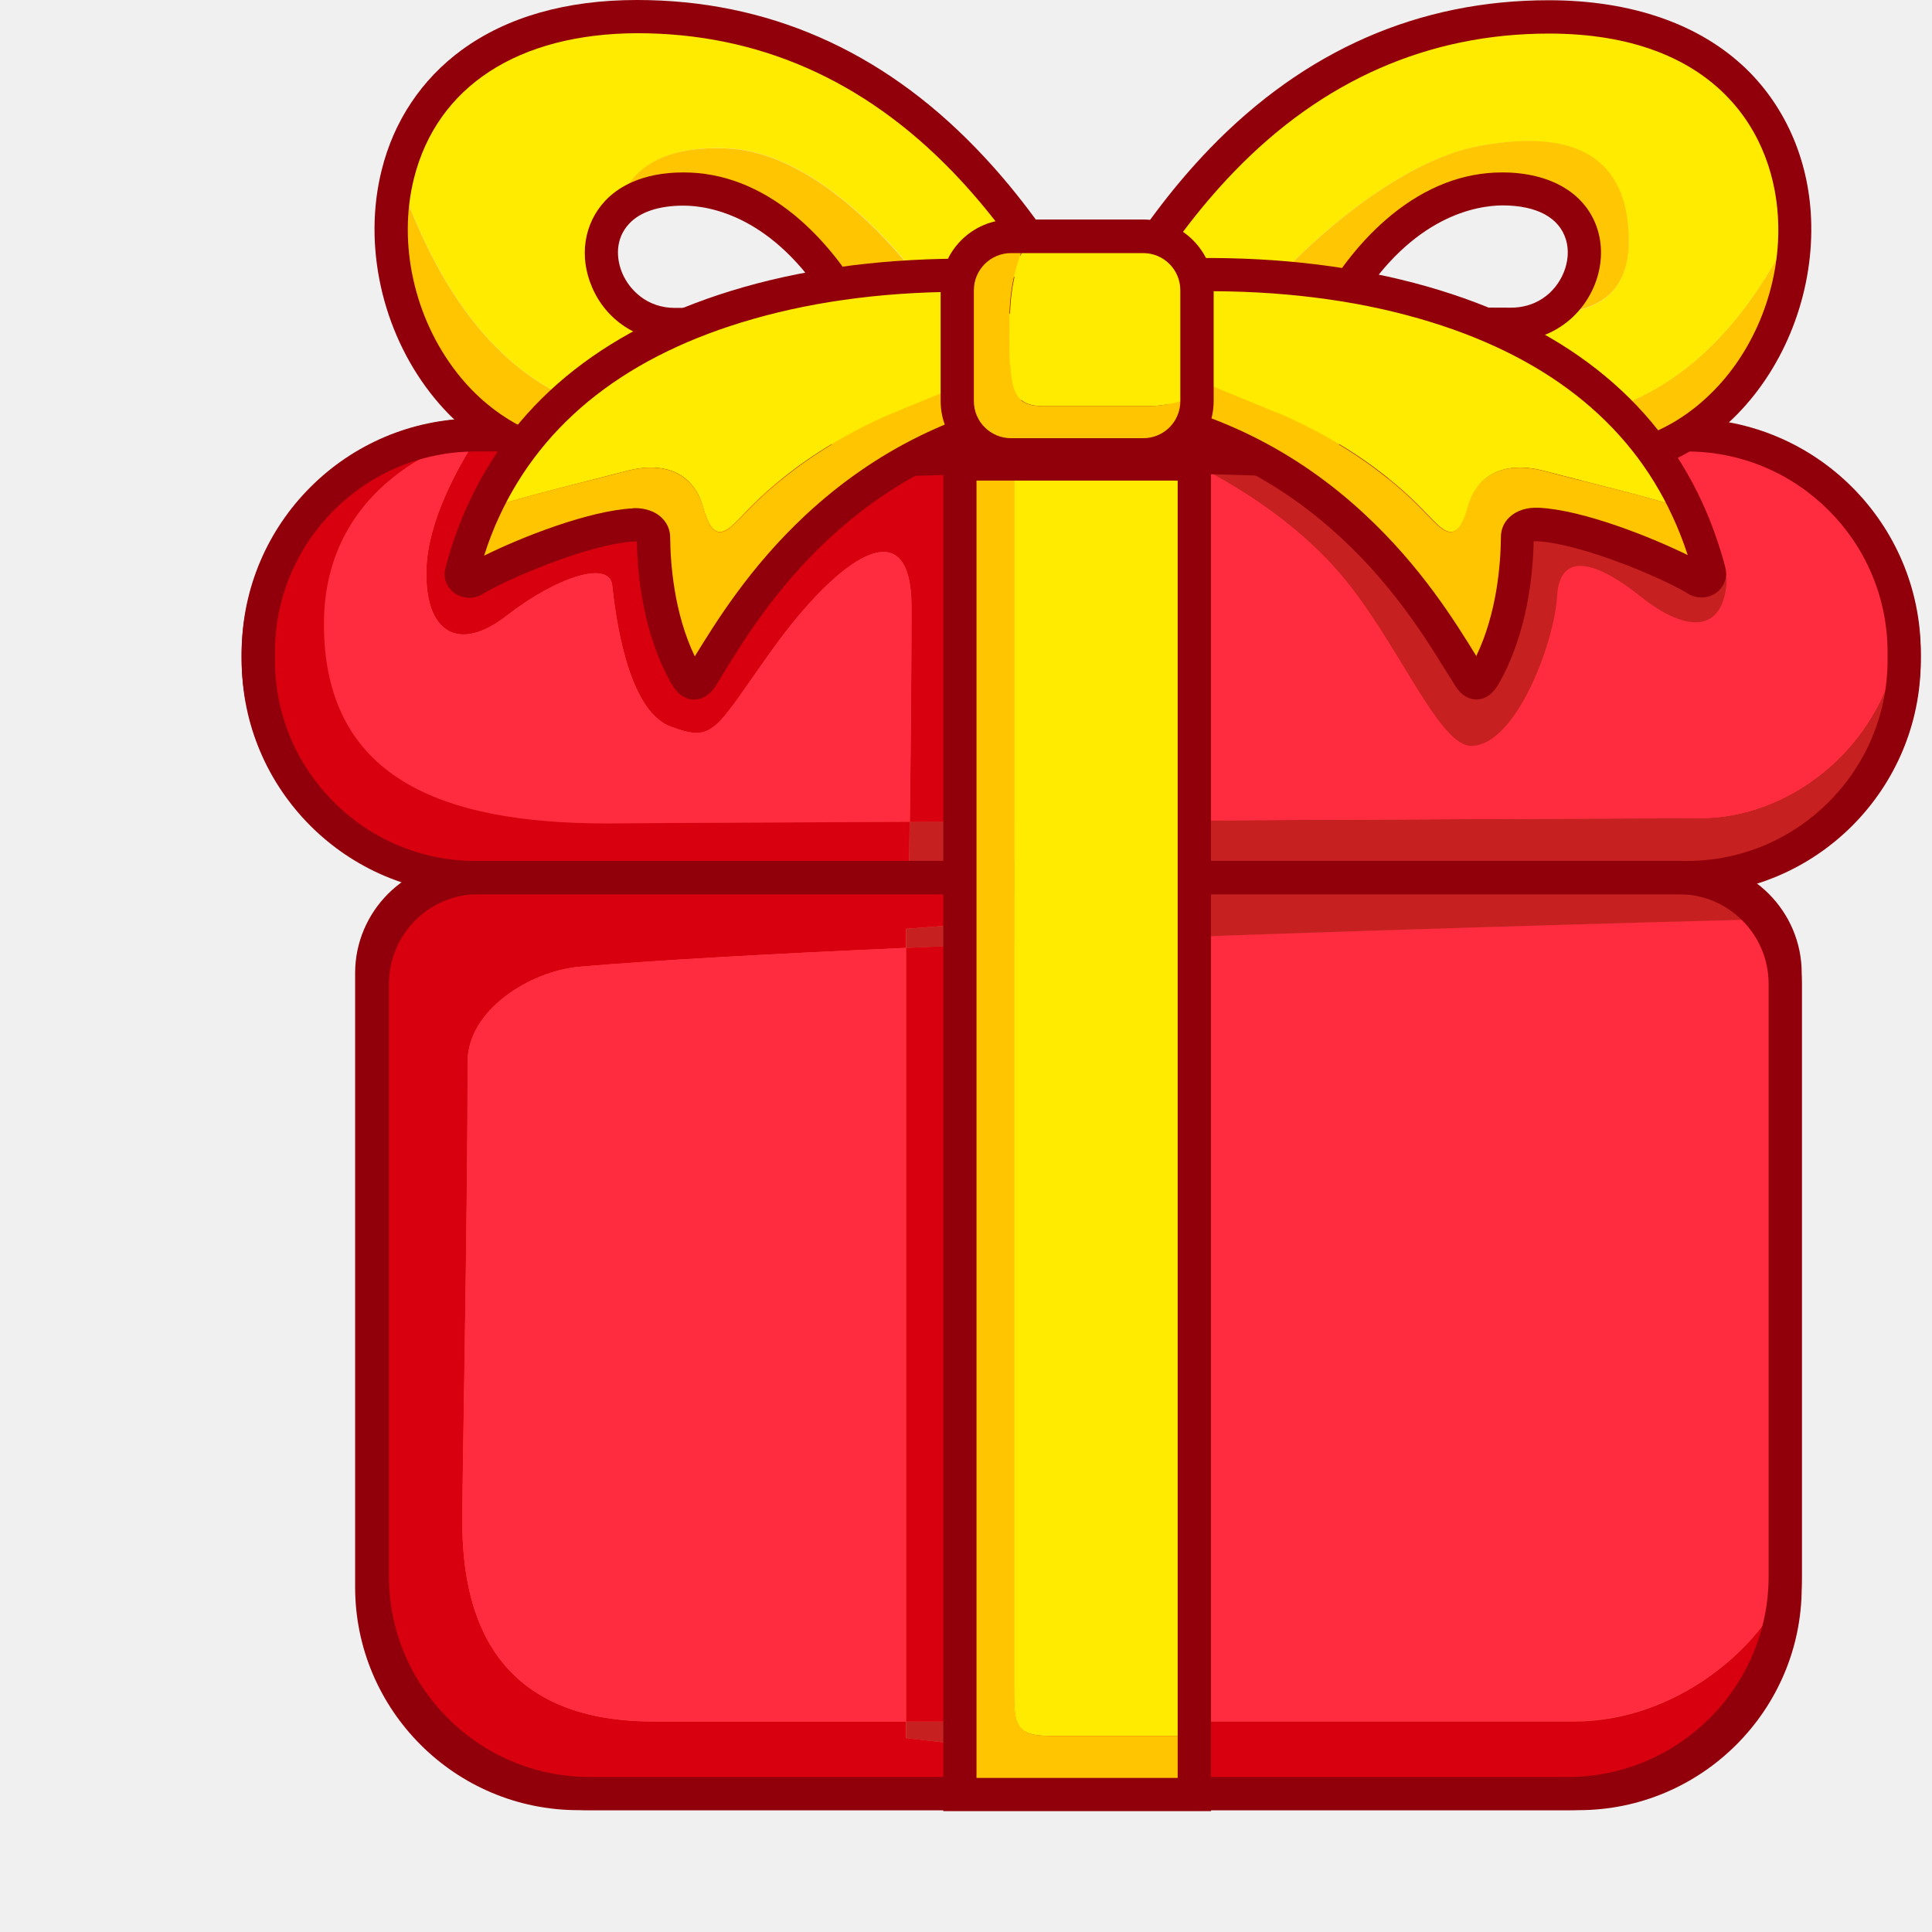
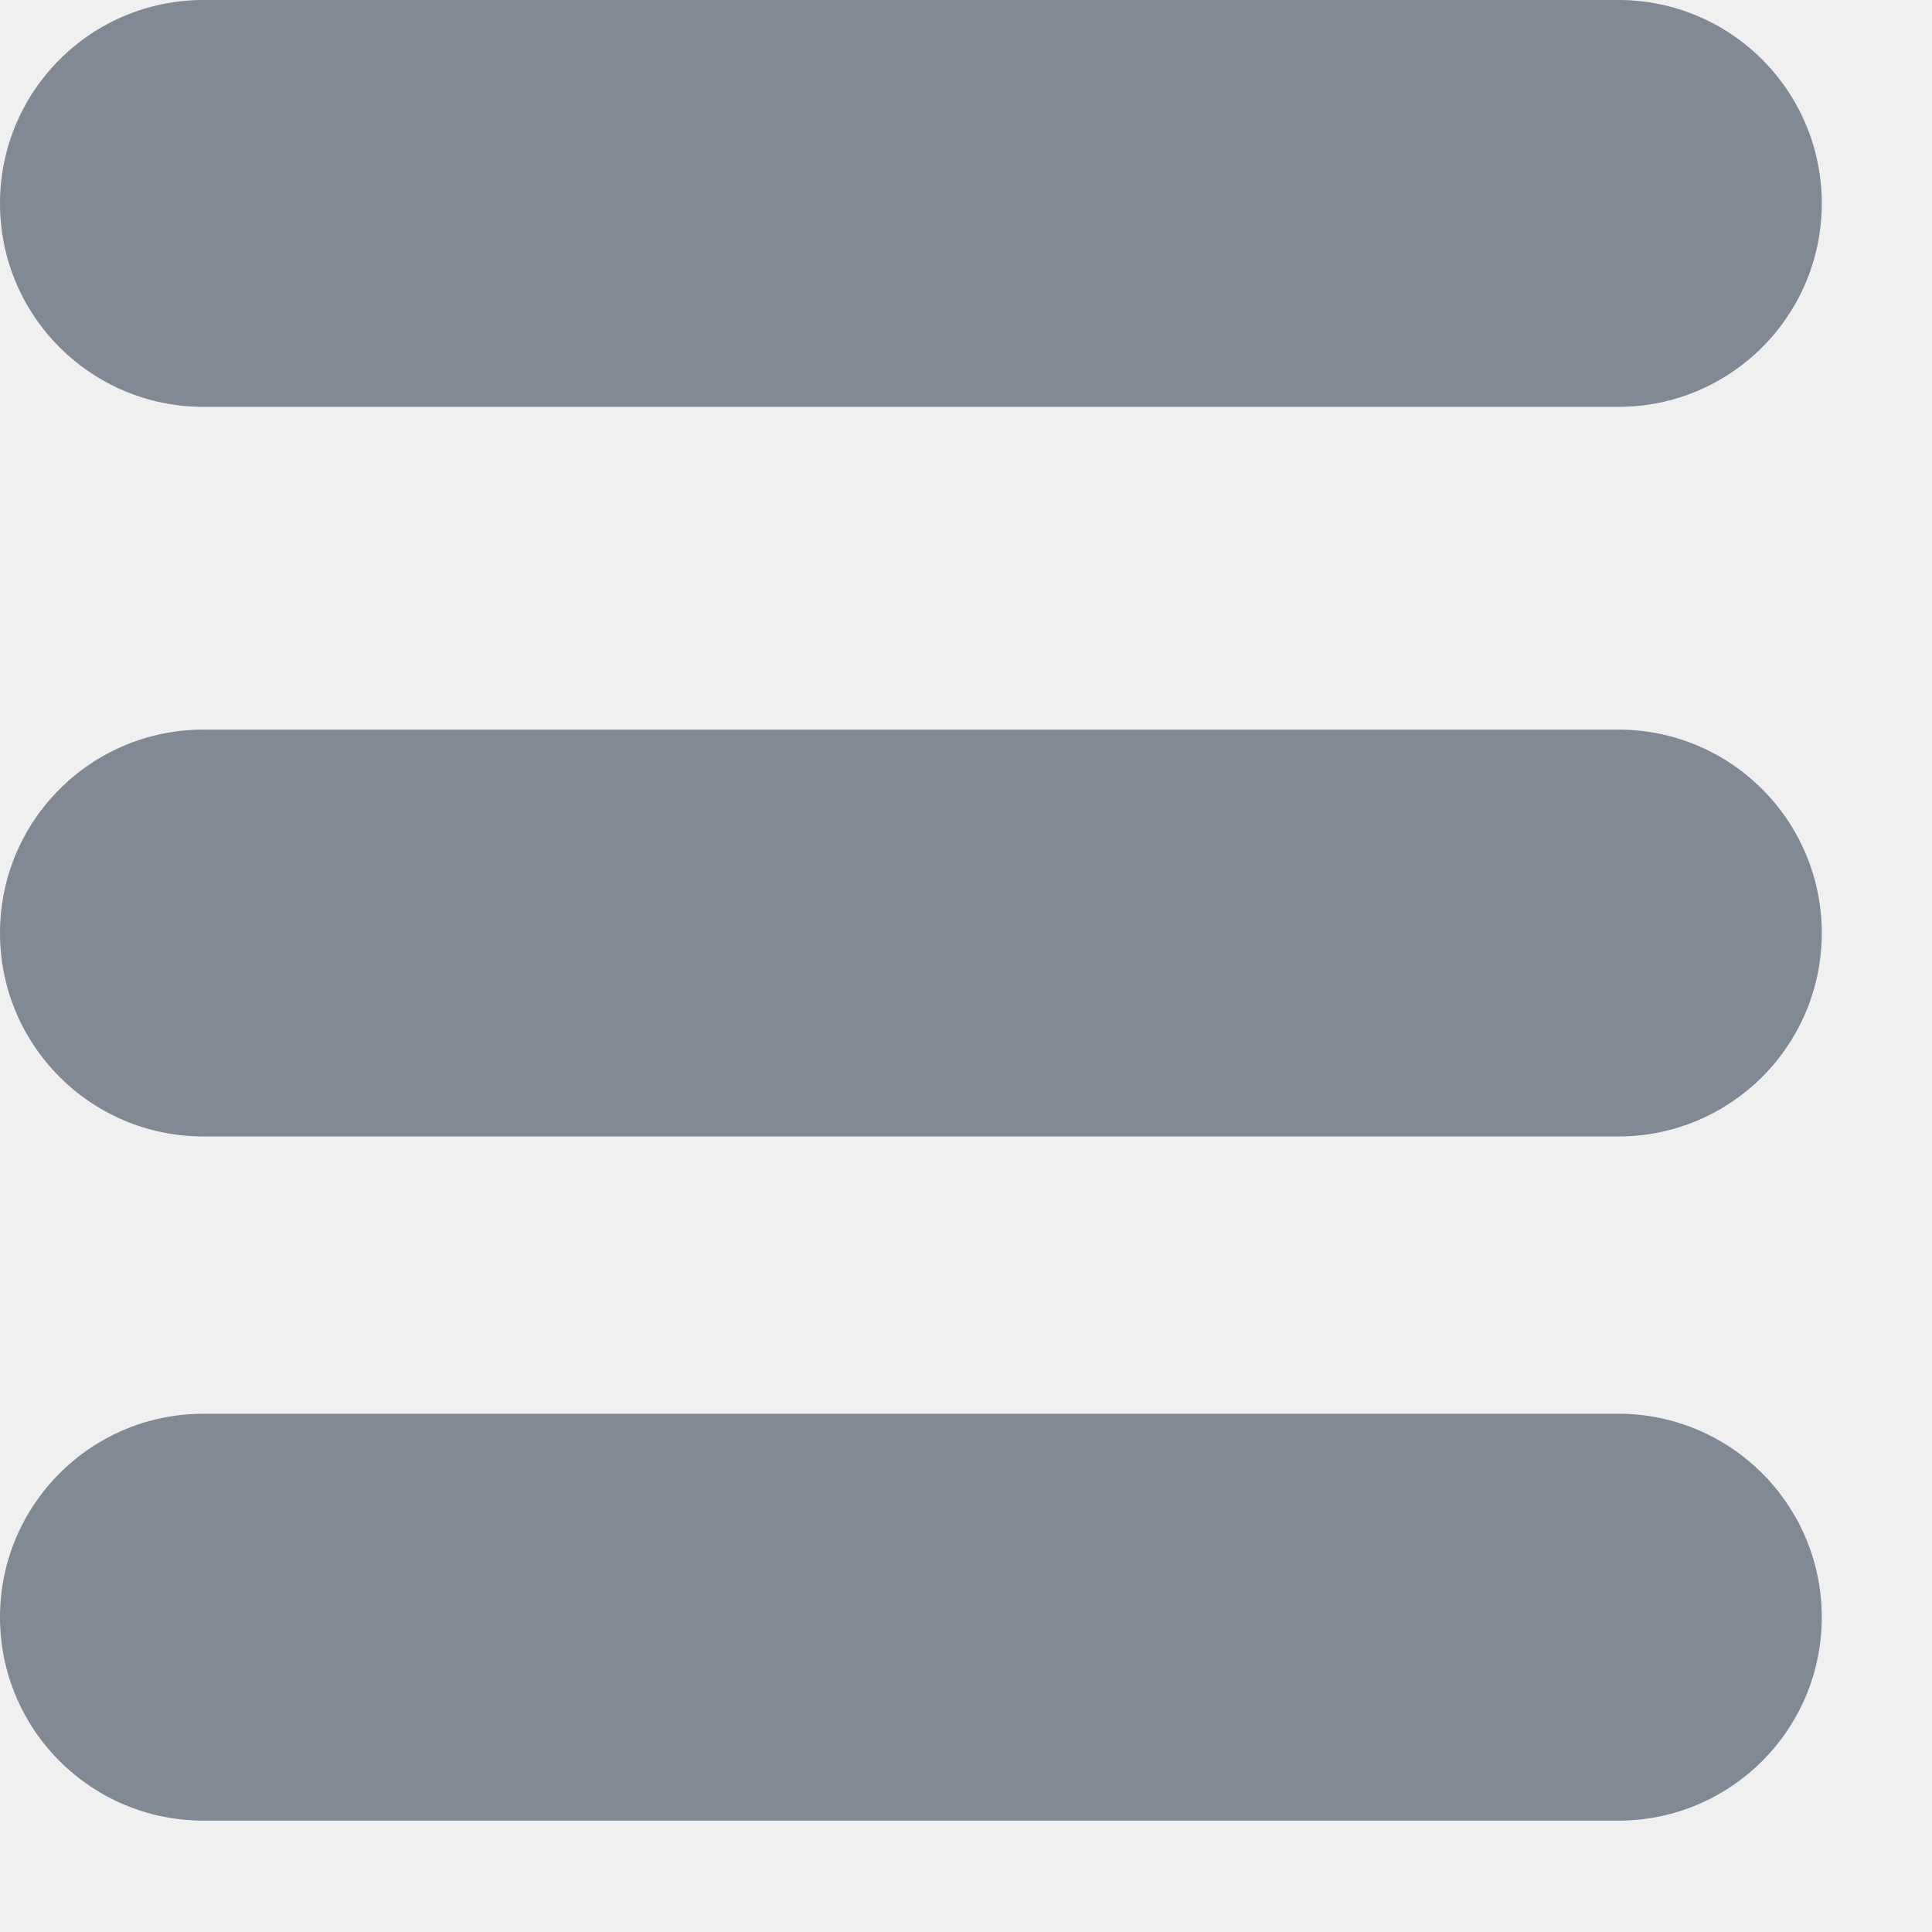
- <svg xmlns="http://www.w3.org/2000/svg" width="16" height="16" viewBox="0 0 16 16" fill="none">
-   <path d="M13.939 7.269H3.973C2.96 7.269 2.139 6.447 2.139 5.435C2.139 4.423 2.96 3.601 3.973 3.601H13.937C14.949 3.601 15.771 4.423 15.771 5.435C15.771 6.447 14.951 7.269 13.939 7.269Z" fill="#FF4A4A" />
-   <path d="M13.938 7.407H3.972C2.886 7.407 2 6.524 2 5.436C2 4.348 2.884 3.464 3.972 3.464H13.936C15.021 3.464 15.907 4.348 15.907 5.436C15.907 6.524 15.024 7.407 13.938 7.407ZM3.972 3.739C3.037 3.739 2.275 4.499 2.275 5.436C2.275 6.372 3.037 7.132 3.972 7.132H13.936C14.87 7.132 15.632 6.372 15.632 5.436C15.632 4.501 14.872 3.739 13.936 3.739H3.972Z" fill="#91000A" />
-   <path d="M13.072 14.854H4.788C3.845 14.854 3.078 14.089 3.078 13.144V8.059C3.078 7.623 3.432 7.268 3.87 7.268H13.99C14.426 7.268 14.782 7.621 14.782 8.059V13.146C14.782 14.089 14.018 14.854 13.072 14.854Z" fill="#FF4A4A" />
-   <path d="M13.073 14.991H4.789C3.77 14.991 2.941 14.162 2.941 13.143V8.059C2.941 7.547 3.359 7.129 3.871 7.129H13.991C14.503 7.129 14.921 7.547 14.921 8.059V13.146C14.921 14.162 14.092 14.991 13.073 14.991ZM3.871 7.405C3.511 7.405 3.217 7.699 3.217 8.059V13.146C3.217 14.013 3.922 14.718 4.789 14.718H13.073C13.941 14.718 14.645 14.013 14.645 13.146V8.059C14.645 7.699 14.351 7.405 13.991 7.405H3.871Z" fill="#91000A" />
-   <path d="M15.735 5.309C15.737 5.35 15.74 5.394 15.74 5.435C15.74 5.94 15.535 6.399 15.203 6.732C14.872 7.062 14.413 7.269 13.906 7.269H13.896C13.876 7.267 13.855 7.267 13.834 7.267H8.532V6.801C10.958 6.789 13.8 6.775 14.087 6.775C14.78 6.775 15.567 6.238 15.735 5.309Z" fill="#C62020" />
-   <path d="M13.907 3.604C14.875 3.604 15.67 4.356 15.736 5.309C15.569 6.239 14.781 6.776 14.09 6.776C13.803 6.776 10.962 6.789 8.536 6.801V3.604H13.907ZM8.536 7.806C11.077 7.705 13.875 7.63 14.552 7.611C14.676 7.767 14.752 7.965 14.752 8.18V13.019C14.752 13.088 14.747 13.157 14.74 13.223C14.57 13.62 13.9 14.254 13.035 14.254H8.1V7.825C8.244 7.818 8.391 7.811 8.536 7.806Z" fill="#FF2B3F" />
-   <path d="M13.9 7.27C14.164 7.288 14.398 7.416 14.554 7.614C13.875 7.632 11.079 7.706 8.538 7.809V7.27H13.9Z" fill="#C62020" />
-   <path d="M7.527 7.27H8.535V7.807C8.388 7.814 8.243 7.818 8.099 7.825V7.646L7.502 7.692V7.85C6.411 7.898 5.438 7.951 4.8 8.006C4.385 8.043 3.873 8.369 3.873 8.791C3.873 10.079 3.829 12.207 3.829 12.604C3.829 13.366 4.082 14.257 5.413 14.257H7.502V14.394L8.099 14.463V14.257H13.034C13.901 14.257 14.569 13.623 14.739 13.226C14.638 14.142 13.86 14.856 12.916 14.856H4.883C3.871 14.856 3.049 14.034 3.049 13.022V8.183C3.049 7.696 3.43 7.297 3.91 7.27H7.527Z" fill="#D8000F" />
-   <path d="M8.535 6.801V7.267H7.527C7.53 7.154 7.532 6.994 7.534 6.805C7.853 6.803 8.191 6.803 8.535 6.801Z" fill="#C62020" />
-   <path d="M8.536 3.604V6.801C8.192 6.803 7.854 6.803 7.535 6.806C7.542 6.275 7.549 5.529 7.549 5.029C7.549 4.18 6.929 4.639 6.401 5.373C5.915 6.053 5.919 6.154 5.552 6.016C5.185 5.878 5.093 5.052 5.07 4.845C5.047 4.639 4.611 4.776 4.198 5.098C3.801 5.408 3.514 5.245 3.532 4.708C3.546 4.315 3.782 3.881 3.964 3.604H8.536Z" fill="#D8000F" />
-   <path d="M8.101 14.257V14.463L7.504 14.395V14.257H8.101Z" fill="#C62020" />
-   <path d="M8.101 7.825V14.257H7.504V7.85C7.699 7.841 7.899 7.832 8.101 7.825Z" fill="#D8000F" />
-   <path d="M8.101 7.646V7.825C7.899 7.834 7.699 7.843 7.504 7.85V7.692L8.101 7.646Z" fill="#C62020" />
-   <path d="M7.548 5.029C7.548 5.529 7.541 6.278 7.534 6.806C6.111 6.812 5.023 6.819 5.023 6.819C3.646 6.819 2.682 6.436 2.682 5.167C2.682 3.897 3.942 3.604 3.942 3.604H3.962C3.781 3.884 3.545 4.317 3.531 4.708C3.513 5.245 3.799 5.408 4.197 5.098C4.61 4.776 5.046 4.639 5.069 4.845C5.092 5.052 5.184 5.878 5.551 6.016C5.918 6.154 5.913 6.05 6.4 5.373C6.928 4.639 7.548 4.18 7.548 5.029Z" fill="#FF2B3F" />
-   <path d="M7.533 6.806C7.531 6.994 7.529 7.154 7.526 7.267H3.964C3.946 7.267 3.927 7.267 3.909 7.269C2.91 7.251 2.109 6.438 2.109 5.437C2.109 4.933 2.314 4.473 2.646 4.141C2.979 3.81 3.436 3.604 3.943 3.604C3.943 3.604 2.683 3.897 2.683 5.167C2.683 6.436 3.647 6.819 5.024 6.819C5.024 6.819 6.11 6.812 7.533 6.806Z" fill="#D8000F" />
-   <path d="M7.501 7.85V14.256H5.412C4.081 14.256 3.828 13.365 3.828 12.603C3.828 12.206 3.872 10.078 3.872 8.791C3.872 8.368 4.384 8.042 4.799 8.006C5.439 7.951 6.41 7.898 7.501 7.85Z" fill="#FF2B3F" />
-   <path d="M13.905 7.281H3.909C3.422 7.272 2.968 7.077 2.626 6.73C2.284 6.384 2.096 5.925 2.096 5.436C2.096 4.942 2.289 4.481 2.635 4.132C2.984 3.783 3.448 3.593 3.939 3.593H13.903C14.869 3.593 15.677 4.346 15.744 5.31C15.746 5.351 15.748 5.395 15.748 5.438C15.748 5.932 15.556 6.393 15.209 6.742C14.862 7.089 14.399 7.281 13.905 7.281ZM3.941 3.616C3.455 3.616 2.998 3.806 2.653 4.148C2.309 4.493 2.121 4.949 2.121 5.436C2.121 5.918 2.307 6.37 2.644 6.714C2.982 7.056 3.432 7.249 3.911 7.258H13.908C14.394 7.258 14.851 7.068 15.195 6.726C15.54 6.382 15.728 5.925 15.728 5.438C15.728 5.395 15.725 5.351 15.723 5.312C15.659 4.362 14.86 3.616 13.905 3.616H3.941Z" fill="#91000A" />
-   <path d="M12.918 14.864H4.883C3.866 14.864 3.037 14.038 3.037 13.019V8.183C3.037 7.694 3.42 7.288 3.907 7.258C3.925 7.258 3.944 7.255 3.962 7.255H13.834C13.857 7.255 13.878 7.255 13.896 7.258C14.156 7.274 14.397 7.402 14.56 7.604C14.693 7.77 14.762 7.969 14.762 8.18V13.019C14.762 13.088 14.757 13.157 14.75 13.223C14.649 14.16 13.86 14.864 12.918 14.864ZM3.964 7.278C3.946 7.278 3.928 7.278 3.909 7.281C3.432 7.308 3.06 7.705 3.06 8.183V13.021C3.06 14.027 3.877 14.844 4.883 14.844H12.918C13.848 14.844 14.626 14.148 14.729 13.226C14.736 13.159 14.741 13.09 14.741 13.024V8.183C14.741 7.976 14.672 7.781 14.544 7.62C14.385 7.421 14.151 7.299 13.896 7.281C13.878 7.278 13.857 7.278 13.837 7.278H3.964Z" fill="#91000A" />
-   <path d="M8.524 3.468H8.547V7.829H8.524V3.468Z" fill="#91000A" />
-   <path d="M9.773 3.446V3.79C9.773 3.79 10.545 4.116 11.082 4.731C11.564 5.282 11.908 6.177 12.184 6.177C12.551 6.177 12.872 5.328 12.895 4.938C12.918 4.548 13.239 4.662 13.584 4.938C13.928 5.213 14.24 5.261 14.295 4.869C14.364 4.387 13.446 3.285 13.446 3.285" fill="#C62020" />
-   <path d="M13.97 7.407H3.939C2.872 7.407 2.002 6.537 2.002 5.47V5.404C2.002 4.336 2.872 3.466 3.939 3.466H13.97C15.037 3.466 15.907 4.336 15.907 5.404V5.47C15.907 6.537 15.039 7.407 13.97 7.407ZM3.939 3.739C3.023 3.739 2.277 4.485 2.277 5.401V5.468C2.277 6.384 3.023 7.13 3.939 7.13H13.97C14.886 7.13 15.632 6.384 15.632 5.468V5.401C15.632 4.485 14.886 3.739 13.97 3.739H3.939Z" fill="#91000A" />
-   <path d="M12.985 14.991H4.883C3.815 14.991 2.945 14.121 2.945 13.054V8.149C2.945 7.586 3.402 7.129 3.964 7.129H13.903C14.466 7.129 14.922 7.586 14.922 8.149V13.054C14.922 14.121 14.052 14.991 12.985 14.991ZM3.964 7.405C3.554 7.405 3.221 7.738 3.221 8.149V13.054C3.221 13.97 3.967 14.716 4.883 14.716H12.985C13.901 14.716 14.647 13.97 14.647 13.054V8.149C14.647 7.738 14.314 7.405 13.903 7.405H3.964Z" fill="#91000A" />
-   <path d="M14.863 1.859C14.884 2.826 14.193 3.84 13.078 3.84C10.948 3.84 8.62 3.735 8.62 3.735C8.671 3.629 8.728 3.505 8.792 3.37C9.463 3.39 11.085 3.439 11.639 3.439C12.318 3.441 13.835 3.983 14.863 1.859Z" fill="#FFC603" />
-   <path d="M12.826 0.141C14.238 0.141 14.844 0.981 14.862 1.862C13.834 3.985 12.317 3.441 11.637 3.441C11.086 3.441 9.461 3.393 8.791 3.372C9.337 2.225 10.441 0.141 12.826 0.141ZM12.847 2.592C13.106 2.594 13.487 2.512 13.487 2.002C13.487 1.376 13.127 1.05 12.252 1.21C11.318 1.382 10.194 2.62 10.092 2.98C10.012 3.265 11.015 2.893 11.52 2.672C11.803 2.682 12.163 2.688 12.512 2.688C12.643 2.688 12.755 2.652 12.847 2.592Z" fill="#FFEB00" />
-   <path d="M13.489 2C13.489 2.509 13.108 2.592 12.849 2.589C13.269 2.316 13.26 1.563 12.443 1.563C11.788 1.563 11.327 2.117 11.107 2.484C11.061 2.56 11.114 2.654 11.201 2.658C11.286 2.661 11.396 2.665 11.522 2.67C11.017 2.89 10.014 3.26 10.094 2.977C10.198 2.617 11.322 1.38 12.254 1.208C13.131 1.047 13.489 1.373 13.489 2Z" fill="#FFC603" />
-   <path d="M13.079 3.98C10.969 3.98 8.637 3.877 8.614 3.875L8.405 3.865L8.495 3.677C8.522 3.622 8.55 3.562 8.58 3.496C8.607 3.439 8.637 3.377 8.667 3.312C8.984 2.647 9.392 1.88 10.019 1.23C10.806 0.416 11.75 0.002 12.826 0.002C13.512 0.002 14.079 0.2 14.463 0.572C14.798 0.898 14.991 1.354 15 1.859C15.011 2.438 14.784 3.025 14.389 3.429C14.036 3.79 13.581 3.98 13.079 3.98ZM8.835 3.608C9.452 3.634 11.341 3.705 13.079 3.705C13.508 3.705 13.893 3.542 14.194 3.234C14.538 2.883 14.738 2.371 14.727 1.864C14.711 1.097 14.203 0.278 12.828 0.278C11.832 0.278 10.953 0.663 10.221 1.421C9.62 2.043 9.225 2.787 8.919 3.432C8.887 3.494 8.86 3.551 8.835 3.608Z" fill="#91000A" />
-   <path d="M12.512 2.826C12.221 2.826 11.886 2.821 11.516 2.81C11.39 2.805 11.28 2.803 11.195 2.798C11.105 2.793 11.025 2.745 10.982 2.665C10.938 2.587 10.94 2.493 10.986 2.415C11.089 2.24 11.268 1.99 11.523 1.781C11.81 1.547 12.118 1.428 12.441 1.428C12.848 1.428 13.144 1.607 13.233 1.91C13.318 2.199 13.187 2.534 12.923 2.706C12.804 2.784 12.662 2.826 12.512 2.826ZM11.243 2.523C11.321 2.525 11.418 2.529 11.525 2.532C11.89 2.543 12.223 2.548 12.512 2.548C12.609 2.548 12.696 2.523 12.772 2.474C12.935 2.369 13.02 2.158 12.969 1.986C12.914 1.802 12.728 1.701 12.441 1.701C12.232 1.703 11.7 1.784 11.243 2.523Z" fill="#91000A" />
-   <path d="M3.294 1.446C3.028 2.511 3.749 3.843 5.027 3.843C7.157 3.843 9.485 3.737 9.485 3.737C9.434 3.631 9.377 3.507 9.313 3.372C8.642 3.393 7.02 3.441 6.466 3.441C5.782 3.441 4.153 3.964 3.294 1.446Z" fill="#FFC500" />
-   <path d="M3.295 1.447C4.156 3.965 5.783 3.441 6.467 3.441C7.018 3.441 8.643 3.393 9.313 3.372C8.767 2.225 7.663 0.141 5.278 0.141C4.089 0.141 3.472 0.735 3.295 1.447ZM5.59 2.688C5.06 2.688 4.808 2.08 5.113 1.759C5.163 1.516 5.356 1.196 6.031 1.229C6.979 1.275 7.909 2.617 8.012 2.978C8.092 3.262 7.089 2.89 6.584 2.67C6.3 2.679 5.939 2.688 5.59 2.688Z" fill="#FFEB00" />
-   <path d="M5.11 1.758C5.218 1.643 5.397 1.565 5.661 1.565C6.315 1.565 6.777 2.118 6.997 2.486C7.043 2.561 6.99 2.656 6.903 2.66C6.818 2.662 6.708 2.667 6.582 2.672C7.087 2.892 8.09 3.261 8.009 2.979C7.906 2.619 6.976 1.274 6.028 1.23C5.356 1.196 5.161 1.512 5.11 1.758Z" fill="#FFC500" />
-   <path d="M5.026 3.98C4.447 3.98 3.929 3.723 3.566 3.257C3.162 2.738 3.006 2.031 3.16 1.412C3.261 1.001 3.493 0.656 3.825 0.413C4.2 0.14 4.688 0 5.276 0C6.35 0 7.296 0.413 8.083 1.228C8.712 1.878 9.121 2.647 9.438 3.31C9.467 3.374 9.497 3.436 9.525 3.496C9.555 3.56 9.582 3.62 9.61 3.675L9.699 3.863L9.49 3.872C9.467 3.875 7.135 3.98 5.026 3.98ZM3.428 1.478C3.293 2.018 3.431 2.635 3.784 3.087C4.094 3.484 4.537 3.702 5.028 3.702C6.766 3.702 8.655 3.631 9.272 3.606C9.247 3.551 9.217 3.491 9.19 3.429C8.882 2.784 8.487 2.041 7.886 1.419C7.151 0.659 6.275 0.275 5.278 0.275C4.291 0.278 3.619 0.716 3.428 1.478Z" fill="#91000A" />
-   <path d="M5.589 2.826C5.284 2.826 5.02 2.653 4.903 2.378C4.793 2.123 4.837 1.85 5.011 1.664C5.112 1.556 5.307 1.428 5.661 1.428C5.984 1.428 6.292 1.547 6.579 1.781C6.833 1.99 7.01 2.24 7.116 2.415C7.162 2.493 7.164 2.585 7.12 2.665C7.077 2.745 6.999 2.793 6.907 2.798C6.822 2.8 6.712 2.805 6.586 2.81C6.216 2.819 5.881 2.826 5.589 2.826ZM5.661 1.703C5.459 1.703 5.302 1.754 5.211 1.852C5.091 1.979 5.103 2.148 5.156 2.268C5.215 2.403 5.36 2.55 5.589 2.55C5.879 2.55 6.211 2.546 6.576 2.534C6.684 2.529 6.781 2.527 6.859 2.525C6.402 1.784 5.869 1.703 5.661 1.703Z" fill="#91000A" />
-   <path d="M14.158 4.74C14.172 4.793 14.103 4.832 14.053 4.8C13.832 4.664 13.13 4.366 12.735 4.345C12.657 4.341 12.568 4.371 12.565 4.449C12.563 4.752 12.512 5.215 12.294 5.596C12.253 5.668 12.216 5.681 12.17 5.61C11.893 5.169 11.115 3.71 9.248 3.4C8.769 3.319 8.874 3.067 9.12 2.821C9.384 2.929 9.9 3.14 10.504 3.388C11.379 3.749 11.764 4.212 11.867 4.313C11.971 4.417 12.074 4.492 12.15 4.21C12.228 3.928 12.46 3.813 12.792 3.902C13.13 3.992 13.683 4.12 13.972 4.221C14.046 4.382 14.108 4.554 14.158 4.74Z" fill="#FFC500" />
-   <path d="M13.975 4.221C13.686 4.122 13.133 3.991 12.796 3.902C12.463 3.812 12.229 3.927 12.153 4.209C12.075 4.491 11.974 4.416 11.871 4.312C11.767 4.209 11.382 3.746 10.507 3.387C9.903 3.14 9.385 2.926 9.123 2.82C9.401 2.545 9.858 2.276 9.862 2.276C10.032 2.286 13.005 2.118 13.975 4.221Z" fill="#FFEB00" />
-   <path d="M12.228 5.793C12.18 5.793 12.111 5.772 12.054 5.683C12.035 5.653 12.015 5.619 11.989 5.58C11.666 5.052 10.906 3.812 9.226 3.532C9.134 3.516 8.856 3.47 8.787 3.257C8.739 3.103 8.815 2.929 9.022 2.722C9.173 2.57 9.373 2.426 9.513 2.329C9.795 2.137 9.823 2.137 9.857 2.137H9.919C10.61 2.13 11.248 2.21 11.82 2.373C12.931 2.69 13.697 3.291 14.097 4.161C14.175 4.331 14.239 4.512 14.289 4.703C14.308 4.779 14.28 4.859 14.216 4.907C14.147 4.958 14.053 4.962 13.979 4.916C13.78 4.792 13.098 4.501 12.726 4.482H12.701C12.696 4.758 12.648 5.249 12.412 5.662C12.364 5.747 12.302 5.791 12.23 5.793H12.228ZM9.896 2.414C9.791 2.476 9.437 2.699 9.219 2.917C9.033 3.103 9.054 3.172 9.054 3.172C9.058 3.188 9.107 3.232 9.274 3.261C10.048 3.39 10.732 3.727 11.305 4.262C11.774 4.698 12.056 5.157 12.226 5.433C12.398 5.075 12.428 4.668 12.43 4.446C12.43 4.384 12.455 4.326 12.501 4.283C12.559 4.228 12.646 4.2 12.745 4.205C13.11 4.223 13.674 4.448 13.977 4.597C13.941 4.487 13.899 4.379 13.851 4.276C13.486 3.482 12.777 2.931 11.748 2.637C11.204 2.481 10.592 2.405 9.928 2.412C9.914 2.414 9.903 2.414 9.896 2.414Z" fill="#91000A" />
-   <path d="M3.82 4.74C3.806 4.793 3.875 4.832 3.926 4.8C4.146 4.664 4.848 4.366 5.246 4.345C5.324 4.341 5.413 4.371 5.413 4.449C5.415 4.752 5.466 5.215 5.684 5.596C5.725 5.668 5.762 5.681 5.808 5.61C6.086 5.169 6.864 3.71 8.728 3.4C9.207 3.319 9.102 3.067 8.856 2.821C8.592 2.929 8.076 3.14 7.472 3.388C6.598 3.749 6.212 4.212 6.109 4.313C6.005 4.417 5.902 4.492 5.826 4.21C5.748 3.928 5.516 3.813 5.184 3.902C4.846 3.992 4.293 4.12 4.004 4.221C3.93 4.382 3.868 4.554 3.82 4.74Z" fill="#FFC500" />
-   <path d="M4.003 4.221C4.292 4.122 4.845 3.991 5.183 3.902C5.516 3.812 5.75 3.927 5.825 4.209C5.903 4.491 6.004 4.416 6.108 4.312C6.211 4.209 6.597 3.746 7.471 3.387C8.075 3.14 8.594 2.926 8.855 2.82C8.578 2.545 8.121 2.276 8.116 2.276C7.946 2.286 4.974 2.118 4.003 4.221Z" fill="#FFEB00" />
-   <path d="M5.747 5.794H5.742C5.671 5.791 5.609 5.748 5.561 5.663C5.325 5.25 5.279 4.761 5.274 4.485C5.267 4.485 5.26 4.483 5.251 4.485C4.879 4.504 4.198 4.797 3.998 4.919C3.925 4.965 3.83 4.96 3.762 4.91C3.697 4.862 3.667 4.784 3.688 4.708C3.736 4.52 3.801 4.338 3.881 4.166C4.283 3.296 5.049 2.695 6.158 2.378C6.727 2.215 7.368 2.137 8.056 2.142H8.118C8.153 2.142 8.18 2.142 8.462 2.335C8.602 2.431 8.802 2.576 8.954 2.727C9.16 2.934 9.236 3.108 9.188 3.262C9.119 3.478 8.841 3.524 8.749 3.537C7.069 3.817 6.309 5.055 5.986 5.585C5.963 5.624 5.942 5.656 5.924 5.686C5.864 5.775 5.795 5.794 5.747 5.794ZM5.258 4.208C5.345 4.208 5.426 4.235 5.478 4.286C5.524 4.329 5.55 4.387 5.55 4.449C5.552 4.669 5.582 5.078 5.754 5.436C5.924 5.16 6.204 4.701 6.672 4.265C7.246 3.73 7.93 3.393 8.706 3.264C8.873 3.237 8.921 3.191 8.926 3.175C8.926 3.175 8.947 3.104 8.761 2.92C8.543 2.702 8.189 2.479 8.084 2.417H8.056C7.393 2.41 6.78 2.486 6.236 2.642C5.205 2.936 4.498 3.487 4.133 4.281C4.085 4.384 4.044 4.492 4.009 4.602C4.312 4.451 4.877 4.228 5.242 4.21C5.242 4.208 5.249 4.208 5.258 4.208Z" fill="#91000A" />
-   <path d="M8.396 3.764H8.371C8.125 3.764 7.926 3.565 7.926 3.319V2.401C7.926 2.155 8.125 1.956 8.371 1.956H8.52C8.451 2.082 8.36 2.316 8.36 2.642C8.36 3.156 8.339 3.363 8.633 3.363H9.516C9.62 3.363 9.79 3.335 9.909 3.266V3.319C9.909 3.565 9.709 3.764 9.464 3.764H8.396Z" fill="#FFC500" />
-   <path d="M9.913 2.401V3.266C9.794 3.335 9.621 3.363 9.52 3.363H8.637C8.343 3.363 8.364 3.156 8.364 2.642C8.364 2.316 8.455 2.084 8.524 1.956H9.47C9.713 1.958 9.913 2.155 9.913 2.401Z" fill="#FFEB00" />
-   <path d="M9.891 14.376V14.864H7.949V3.842H8.399V13.965C8.399 14.272 8.399 14.376 8.693 14.376H9.891Z" fill="#FFC500" />
-   <path d="M9.89 3.842V14.376H8.692C8.398 14.376 8.398 14.272 8.398 13.965V3.842H9.89Z" fill="#FFEB00" />
-   <path d="M10.029 14.999H7.812V3.704H10.029V14.999ZM8.087 14.724H9.753V3.98H8.087V14.724Z" fill="#91000A" />
-   <path d="M9.468 3.903H8.373C8.052 3.903 7.79 3.641 7.79 3.32V2.401C7.79 2.08 8.052 1.818 8.373 1.818H9.468C9.789 1.818 10.051 2.08 10.051 2.401V3.32C10.051 3.641 9.789 3.903 9.468 3.903ZM8.373 2.096C8.203 2.096 8.065 2.234 8.065 2.404V3.322C8.065 3.492 8.203 3.629 8.373 3.629H9.468C9.638 3.629 9.775 3.492 9.775 3.322V2.404C9.775 2.234 9.638 2.096 9.468 2.096H8.373Z" fill="#91000A" />
+ <svg xmlns="http://www.w3.org/2000/svg" width="17" height="17" viewBox="0 0 17 17" fill="none">
+   <g clip-path="url(#clip0_2015_2986)">
+     <path d="M14.24 12.44H1.79C0.801 12.44 0 13.241 0 14.23C0 15.219 0.801 16.02 1.79 16.02H14.24C15.229 16.02 16.03 15.219 16.03 14.23C16.03 13.241 15.229 12.44 14.24 12.44Z" fill="#808994" />
+     <path d="M14.24 6.42H1.79C0.801 6.42 0 7.221 0 8.21C0 9.199 0.801 10 1.79 10H14.24C15.229 10 16.03 9.199 16.03 8.21C16.03 7.221 15.229 6.42 14.24 6.42Z" fill="#808994" />
+     <path d="M14.24 0H1.79C0.801 0 0 0.801 0 1.79C0 2.779 0.801 3.58 1.79 3.58H14.24C15.229 3.58 16.03 2.779 16.03 1.79C16.03 0.801 15.229 0 14.24 0Z" fill="#808994" />
+   </g>
+   <defs>
+     <clipPath id="clip0_2015_2986">
+       <rect width="16.03" height="16.03" fill="white" />
+     </clipPath>
+   </defs>
</svg>
